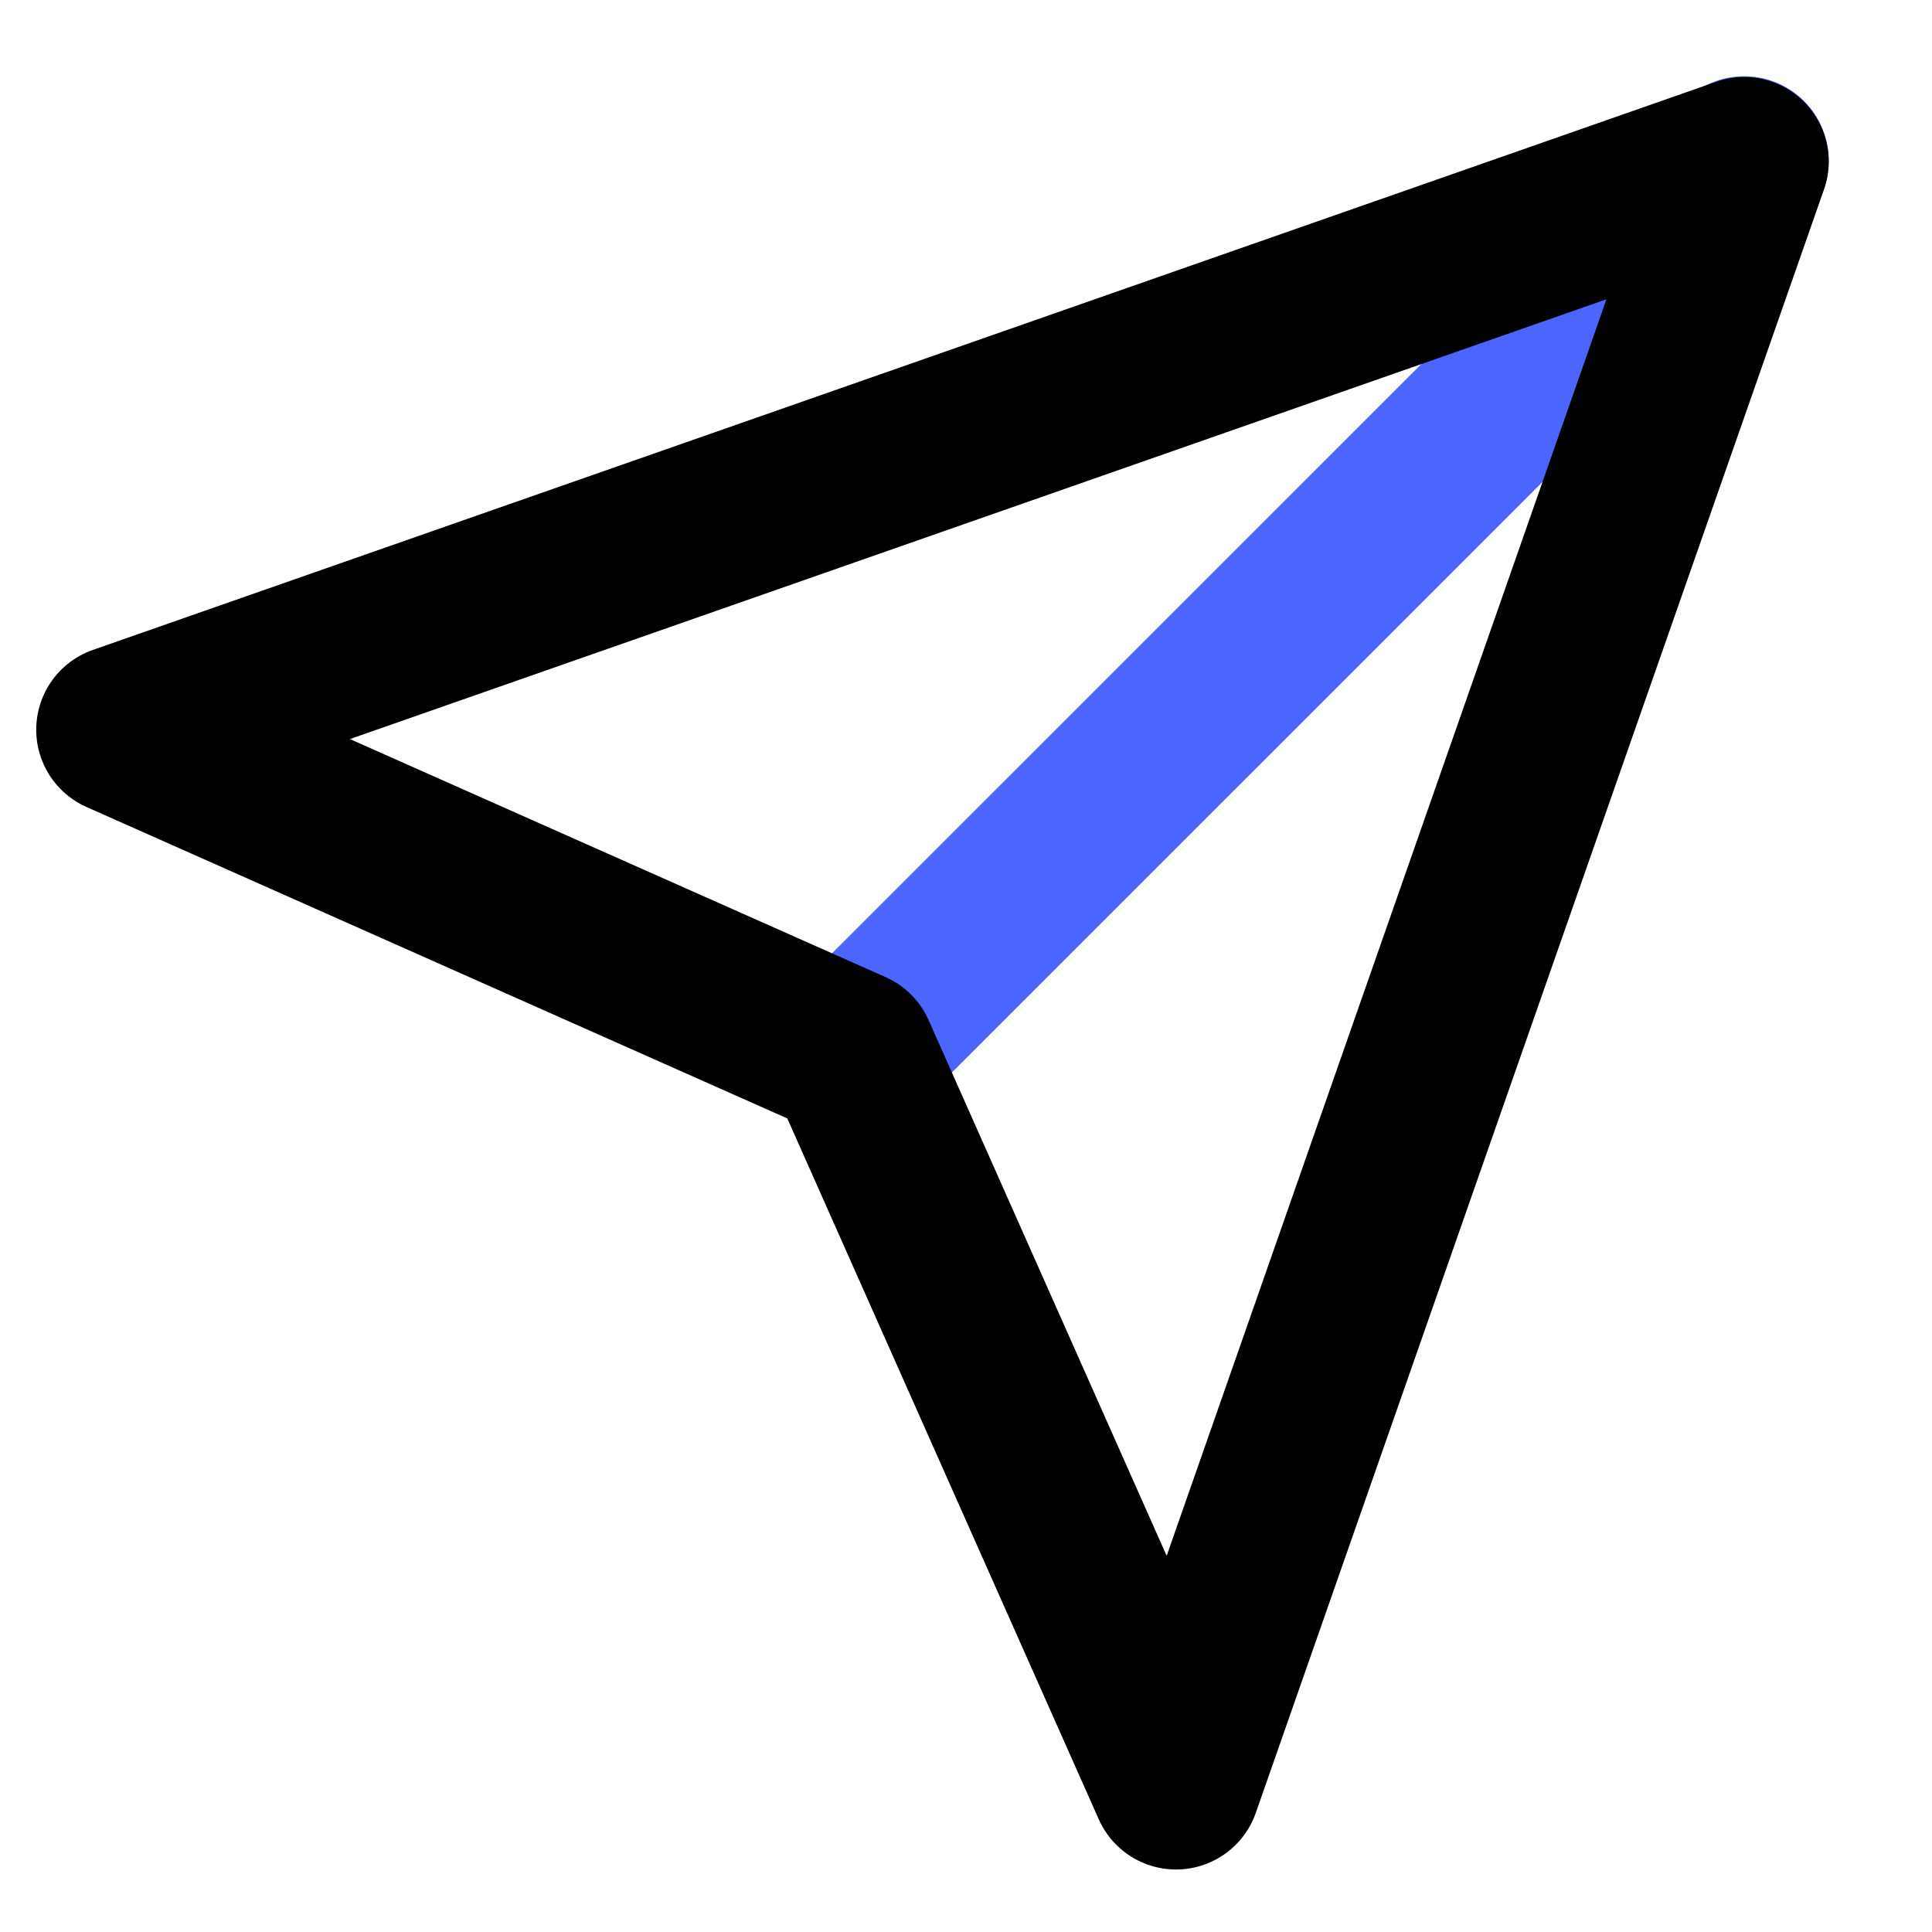
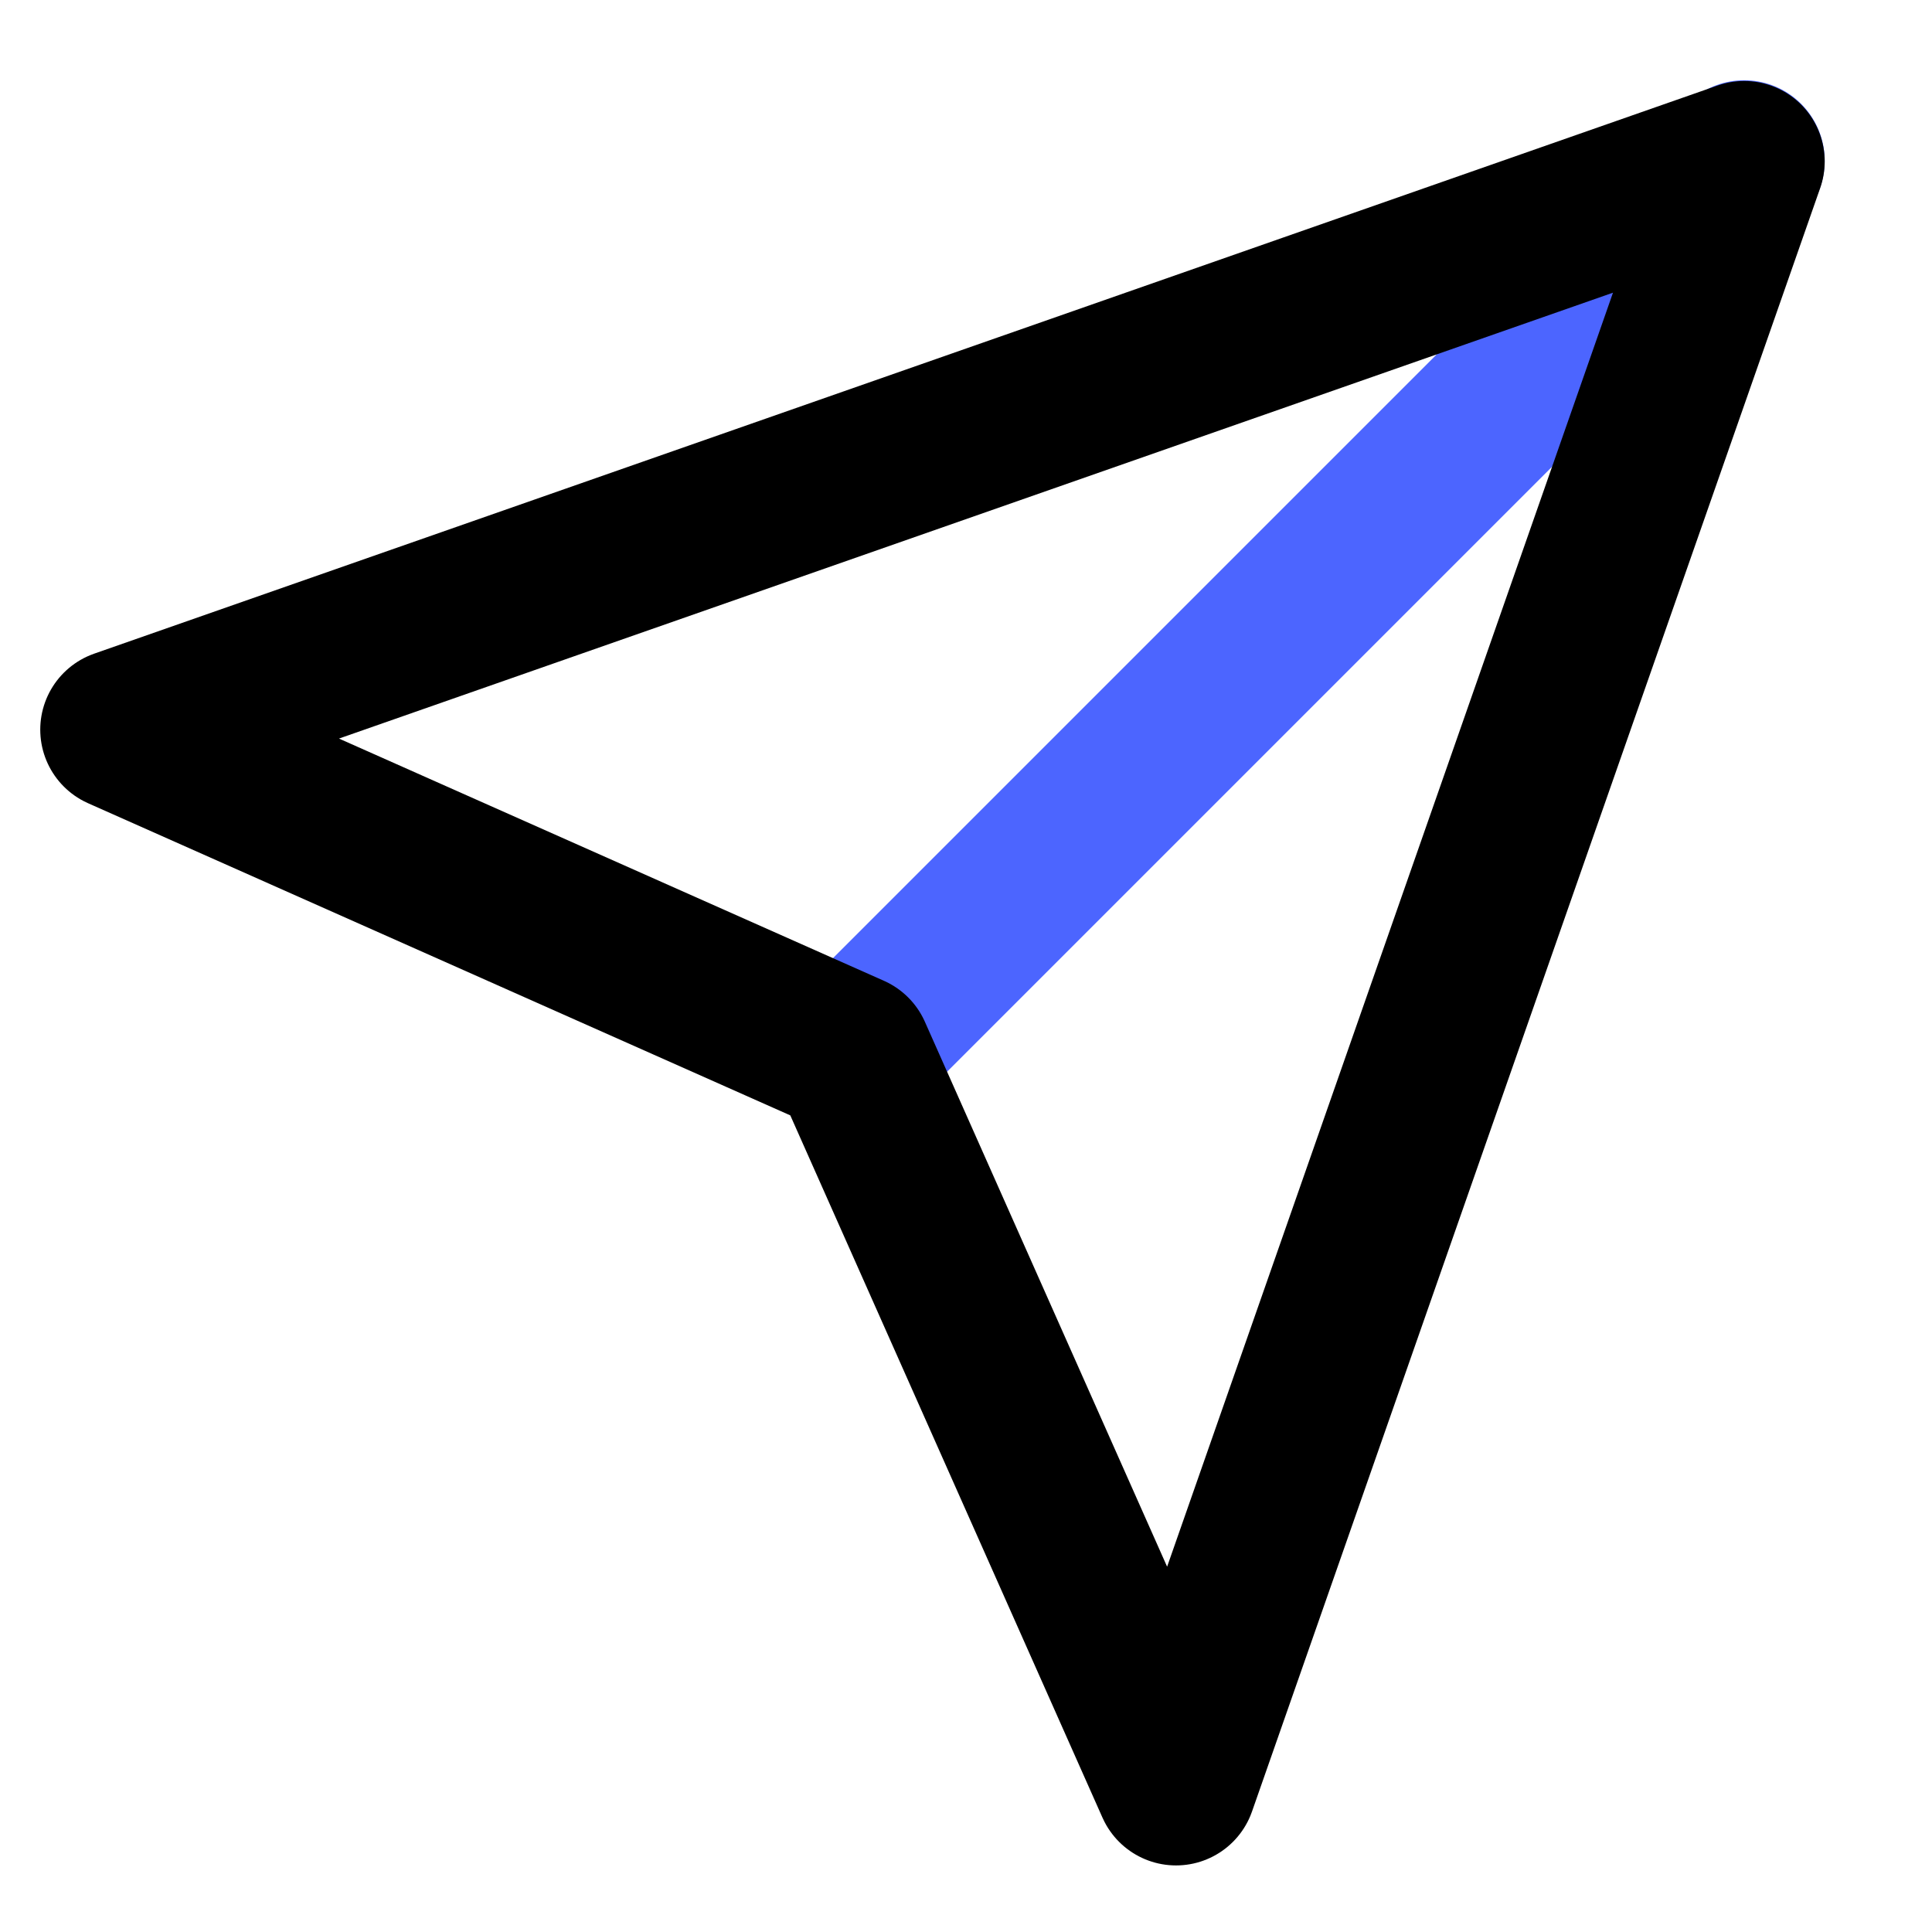
- <svg xmlns="http://www.w3.org/2000/svg" width="20" height="20" viewBox="0 0 20 20" fill="none">
-   <path d="M18.056 1.664L8.812 10.907" stroke="#4C65FF" stroke-width="1.75" stroke-linecap="round" stroke-linejoin="round" />
-   <path d="M18.056 1.672L12.174 18.478L8.813 10.915L1.25 7.554L18.056 1.672Z" stroke="currentColor" stroke-width="1.75" stroke-linejoin="round" />
+ <svg xmlns="http://www.w3.org/2000/svg" width="24" height="24" viewBox="0 0 24 24" fill="none">
+   <path d="M21.667 1.997L10.575 13.089" stroke="#4C65FF" stroke-width="2" stroke-linecap="round" stroke-linejoin="round" />
+   <path d="M21.667 2.006L14.609 22.173L10.575 13.098L1.5 9.064L21.667 2.006Z" stroke="currentColor" stroke-width="2" stroke-linejoin="round" />
</svg>
